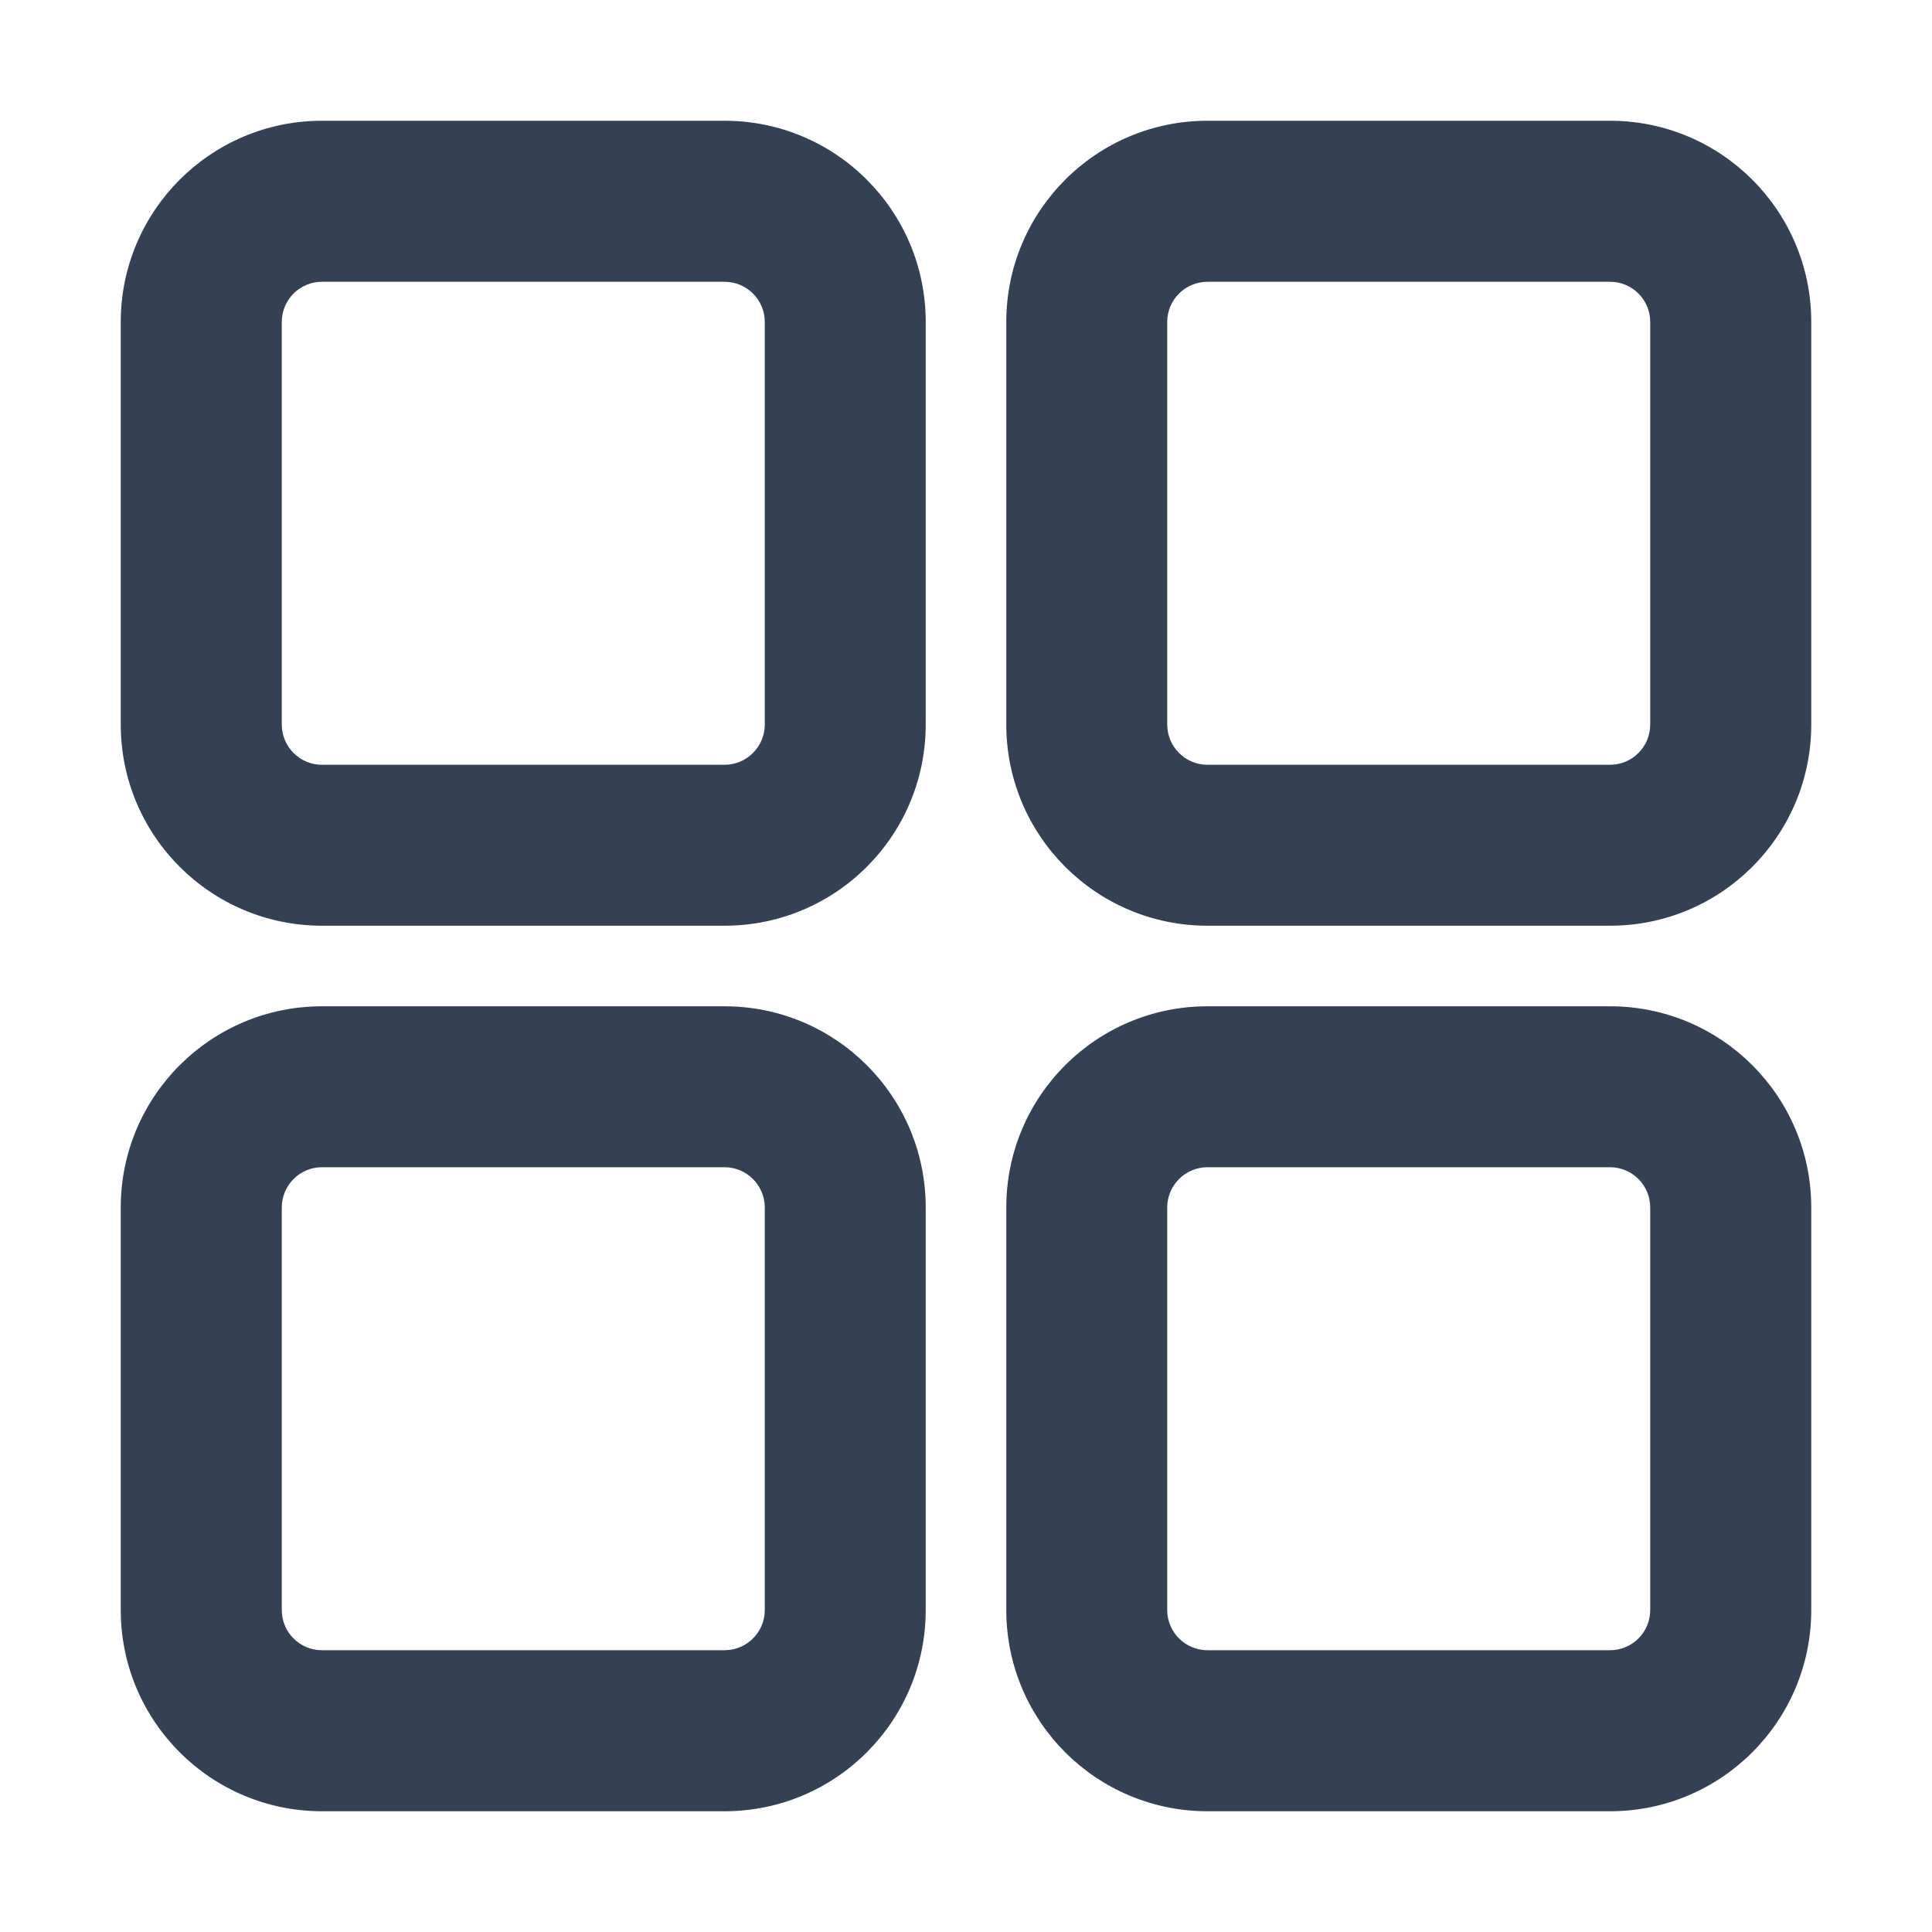
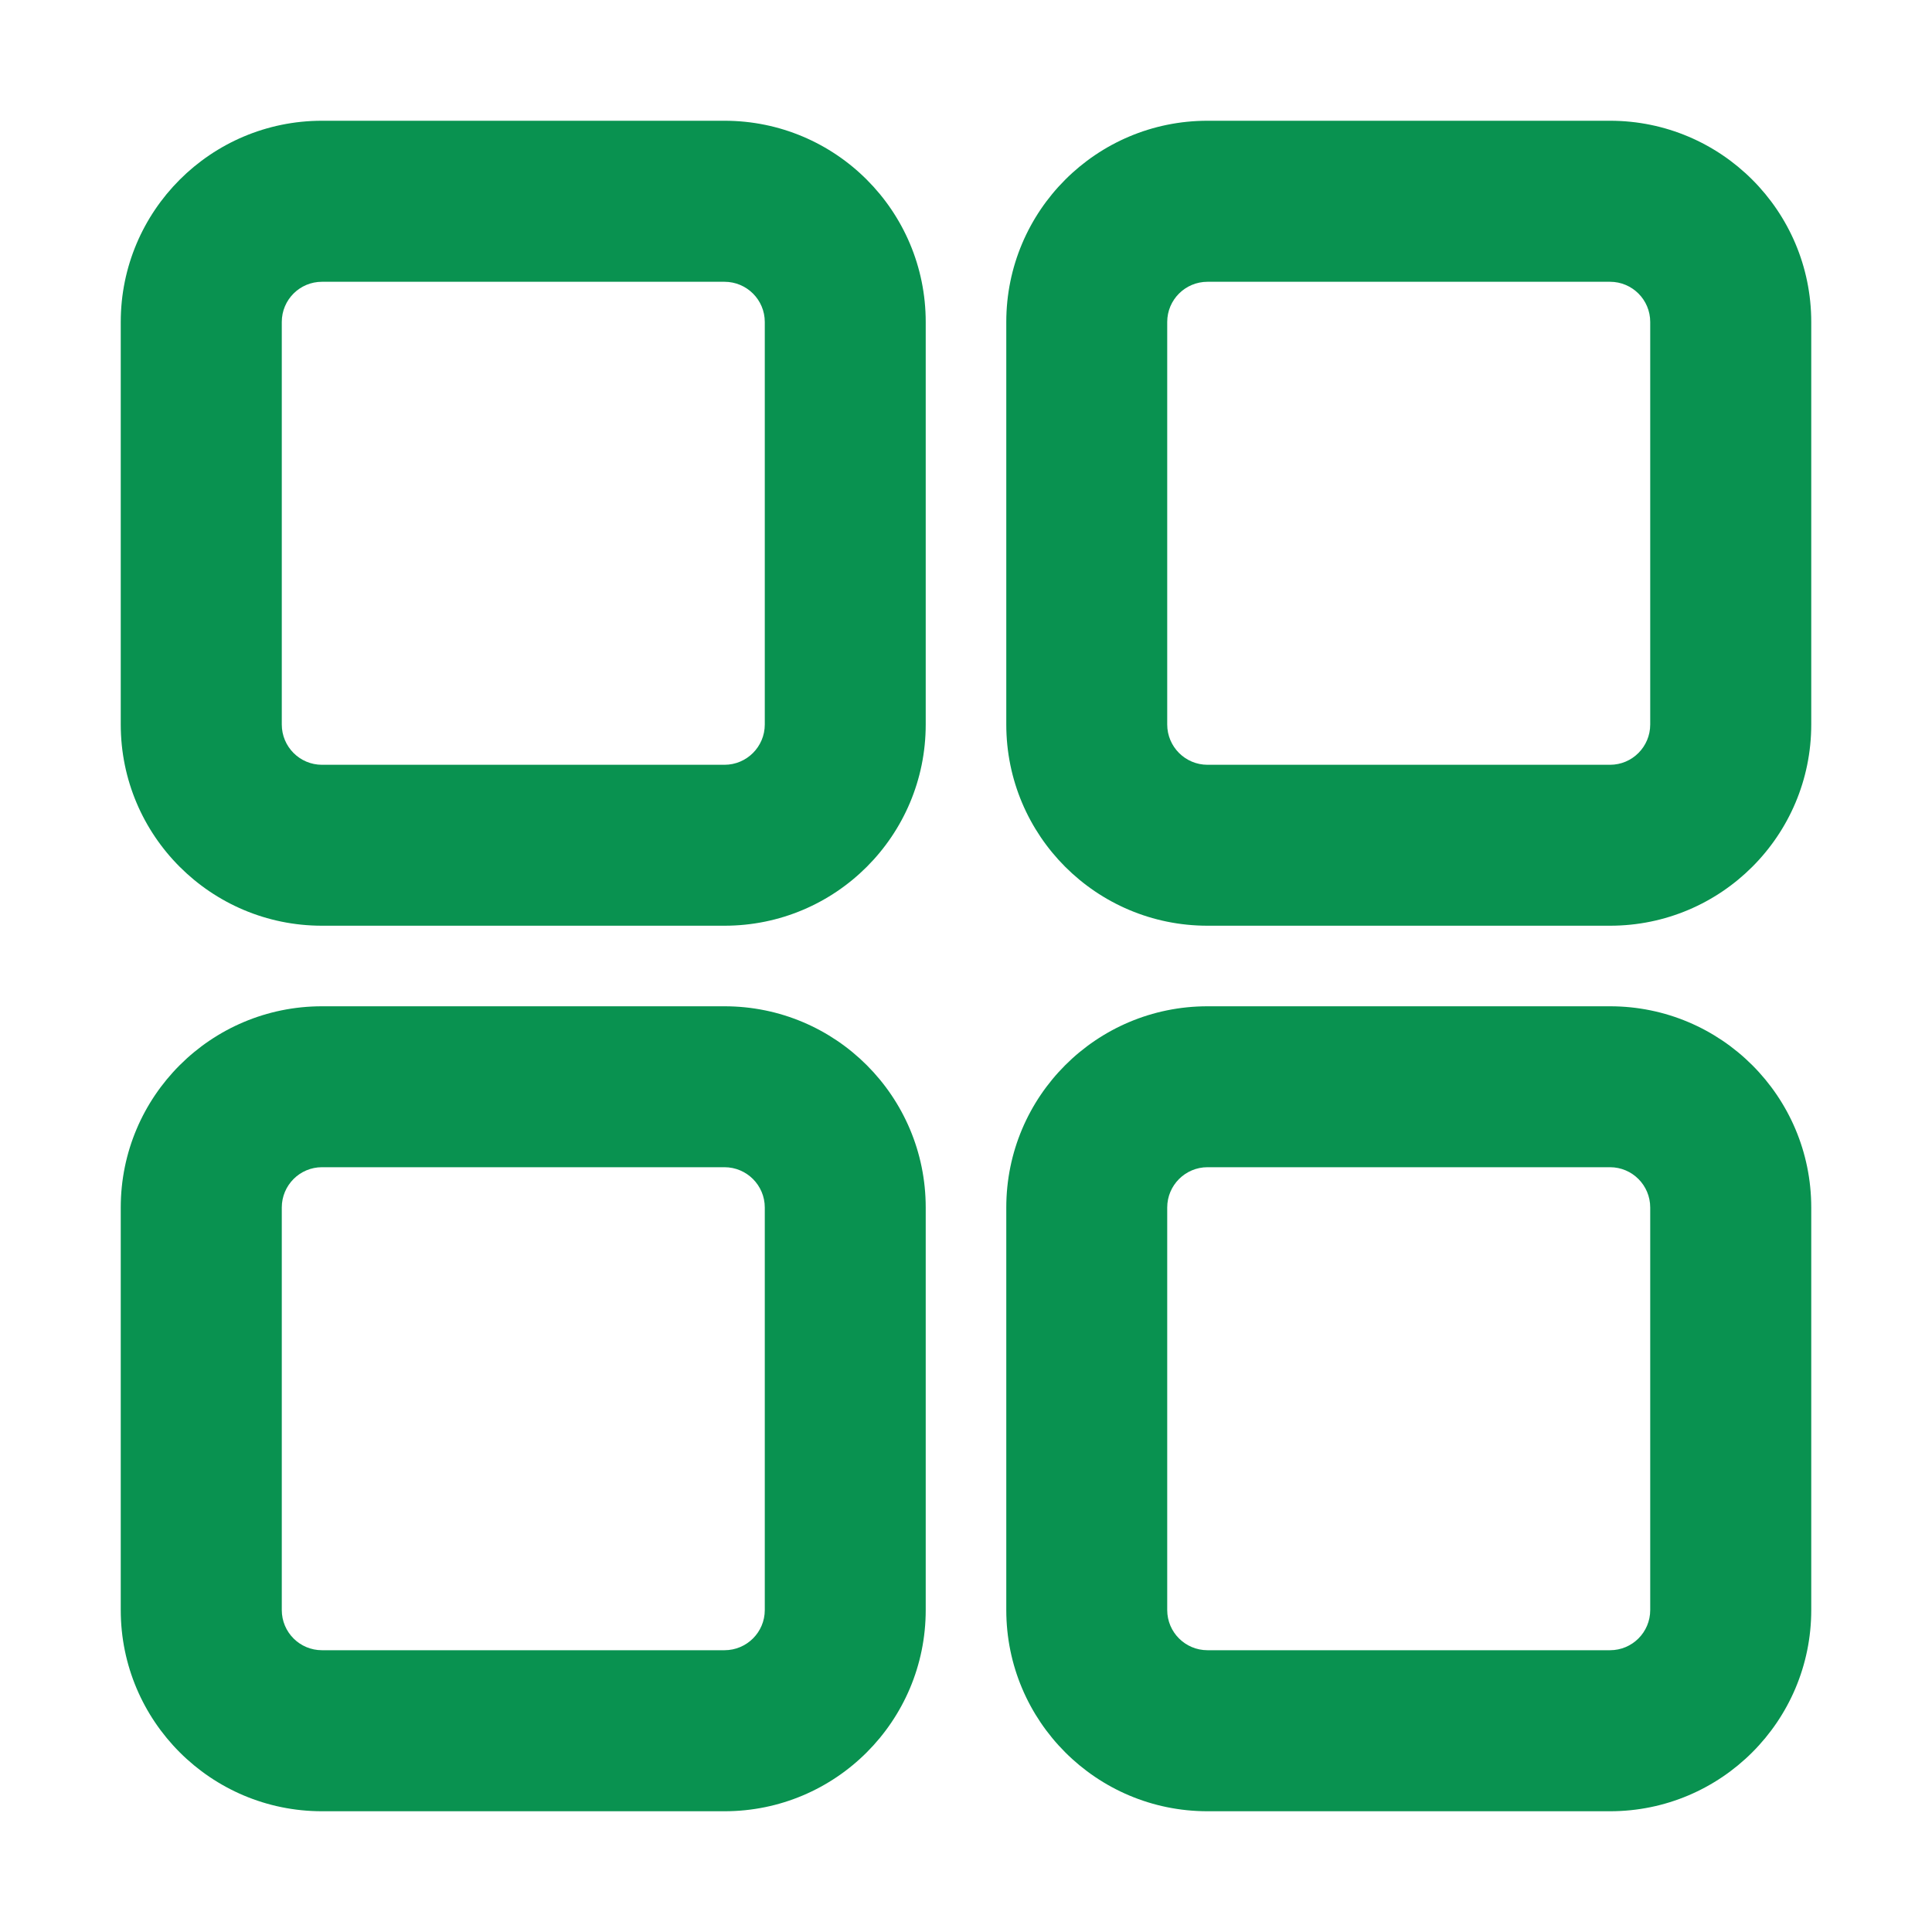
<svg xmlns="http://www.w3.org/2000/svg" width="20" height="20" viewBox="0 0 20 20" fill="none">
-   <g id="icon / grid">
-     <g id="icon">
-       <path fill-rule="evenodd" clip-rule="evenodd" d="M3.333 9.583C2.183 9.583 1.25 8.651 1.25 7.5V3.333C1.25 2.183 2.183 1.25 3.333 1.25H7.5C8.651 1.25 9.583 2.183 9.583 3.333V7.5C9.583 8.651 8.651 9.583 7.5 9.583H3.333ZM2.917 7.5C2.917 7.73 3.103 7.917 3.333 7.917L7.5 7.917C7.73 7.917 7.917 7.73 7.917 7.5V3.333C7.917 3.103 7.73 2.917 7.5 2.917L3.333 2.917C3.103 2.917 2.917 3.103 2.917 3.333L2.917 7.5Z" fill="#344054" />
-       <path fill-rule="evenodd" clip-rule="evenodd" d="M1.25 16.667C1.25 17.817 2.183 18.75 3.333 18.75H7.5C8.651 18.75 9.583 17.817 9.583 16.667V12.5C9.583 11.349 8.651 10.417 7.5 10.417H3.333C2.183 10.417 1.25 11.349 1.25 12.5V16.667ZM3.333 17.083C3.103 17.083 2.917 16.897 2.917 16.667L2.917 12.5C2.917 12.27 3.103 12.083 3.333 12.083H7.5C7.73 12.083 7.917 12.27 7.917 12.5V16.667C7.917 16.897 7.73 17.083 7.5 17.083H3.333Z" fill="#344054" />
-       <path fill-rule="evenodd" clip-rule="evenodd" d="M10.417 16.667C10.417 17.817 11.349 18.75 12.5 18.75H16.667C17.817 18.75 18.75 17.817 18.75 16.667V12.5C18.75 11.349 17.817 10.417 16.667 10.417H12.5C11.349 10.417 10.417 11.349 10.417 12.5V16.667ZM12.5 17.083C12.27 17.083 12.083 16.897 12.083 16.667V12.5C12.083 12.27 12.27 12.083 12.5 12.083H16.667C16.897 12.083 17.083 12.27 17.083 12.5V16.667C17.083 16.897 16.897 17.083 16.667 17.083H12.5Z" fill="#344054" />
-       <path fill-rule="evenodd" clip-rule="evenodd" d="M10.417 7.5C10.417 8.651 11.349 9.583 12.5 9.583H16.667C17.817 9.583 18.75 8.651 18.75 7.5V3.333C18.75 2.183 17.817 1.25 16.667 1.25H12.5C11.349 1.25 10.417 2.183 10.417 3.333V7.5ZM12.5 7.917C12.27 7.917 12.083 7.73 12.083 7.5V3.333C12.083 3.103 12.27 2.917 12.5 2.917L16.667 2.917C16.897 2.917 17.083 3.103 17.083 3.333V7.5C17.083 7.73 16.897 7.917 16.667 7.917L12.5 7.917Z" fill="#344054" />
-     </g>
-   </g>
+   <path fillRule="evenodd" clipRule="evenodd" d="M3.333 9.583C2.183 9.583 1.25 8.651 1.25 7.5V3.333C1.25 2.183 2.183 1.25 3.333 1.25H7.5C8.651 1.25 9.583 2.183 9.583 3.333V7.5C9.583 8.651 8.651 9.583 7.5 9.583H3.333ZM2.917 7.5C2.917 7.73 3.103 7.917 3.333 7.917L7.5 7.917C7.73 7.917 7.917 7.73 7.917 7.5V3.333C7.917 3.103 7.73 2.917 7.5 2.917L3.333 2.917C3.103 2.917 2.917 3.103 2.917 3.333L2.917 7.5Z" fill="#099250" />
+   <path fillRule="evenodd" clipRule="evenodd" d="M1.25 16.667C1.25 17.817 2.183 18.75 3.333 18.75H7.5C8.651 18.75 9.583 17.817 9.583 16.667V12.5C9.583 11.349 8.651 10.417 7.5 10.417H3.333C2.183 10.417 1.25 11.349 1.25 12.5V16.667ZM3.333 17.083C3.103 17.083 2.917 16.897 2.917 16.667L2.917 12.5C2.917 12.27 3.103 12.083 3.333 12.083H7.5C7.73 12.083 7.917 12.27 7.917 12.5V16.667C7.917 16.897 7.73 17.083 7.5 17.083H3.333Z" fill="#099250" />
+   <path fillRule="evenodd" clipRule="evenodd" d="M10.417 16.667C10.417 17.817 11.349 18.75 12.5 18.75H16.667C17.817 18.75 18.75 17.817 18.75 16.667V12.5C18.75 11.349 17.817 10.417 16.667 10.417H12.5C11.349 10.417 10.417 11.349 10.417 12.5V16.667ZM12.5 17.083C12.27 17.083 12.083 16.897 12.083 16.667V12.5C12.083 12.27 12.27 12.083 12.5 12.083H16.667C16.897 12.083 17.083 12.27 17.083 12.5V16.667C17.083 16.897 16.897 17.083 16.667 17.083H12.5Z" fill="#099250" />
+   <path fillRule="evenodd" clipRule="evenodd" d="M10.417 7.5C10.417 8.651 11.349 9.583 12.5 9.583H16.667C17.817 9.583 18.75 8.651 18.75 7.5V3.333C18.75 2.183 17.817 1.25 16.667 1.25H12.5C11.349 1.25 10.417 2.183 10.417 3.333V7.5ZM12.5 7.917C12.27 7.917 12.083 7.73 12.083 7.5V3.333C12.083 3.103 12.27 2.917 12.5 2.917L16.667 2.917C16.897 2.917 17.083 3.103 17.083 3.333V7.5C17.083 7.73 16.897 7.917 16.667 7.917L12.5 7.917Z" fill="#099250" />
</svg>
